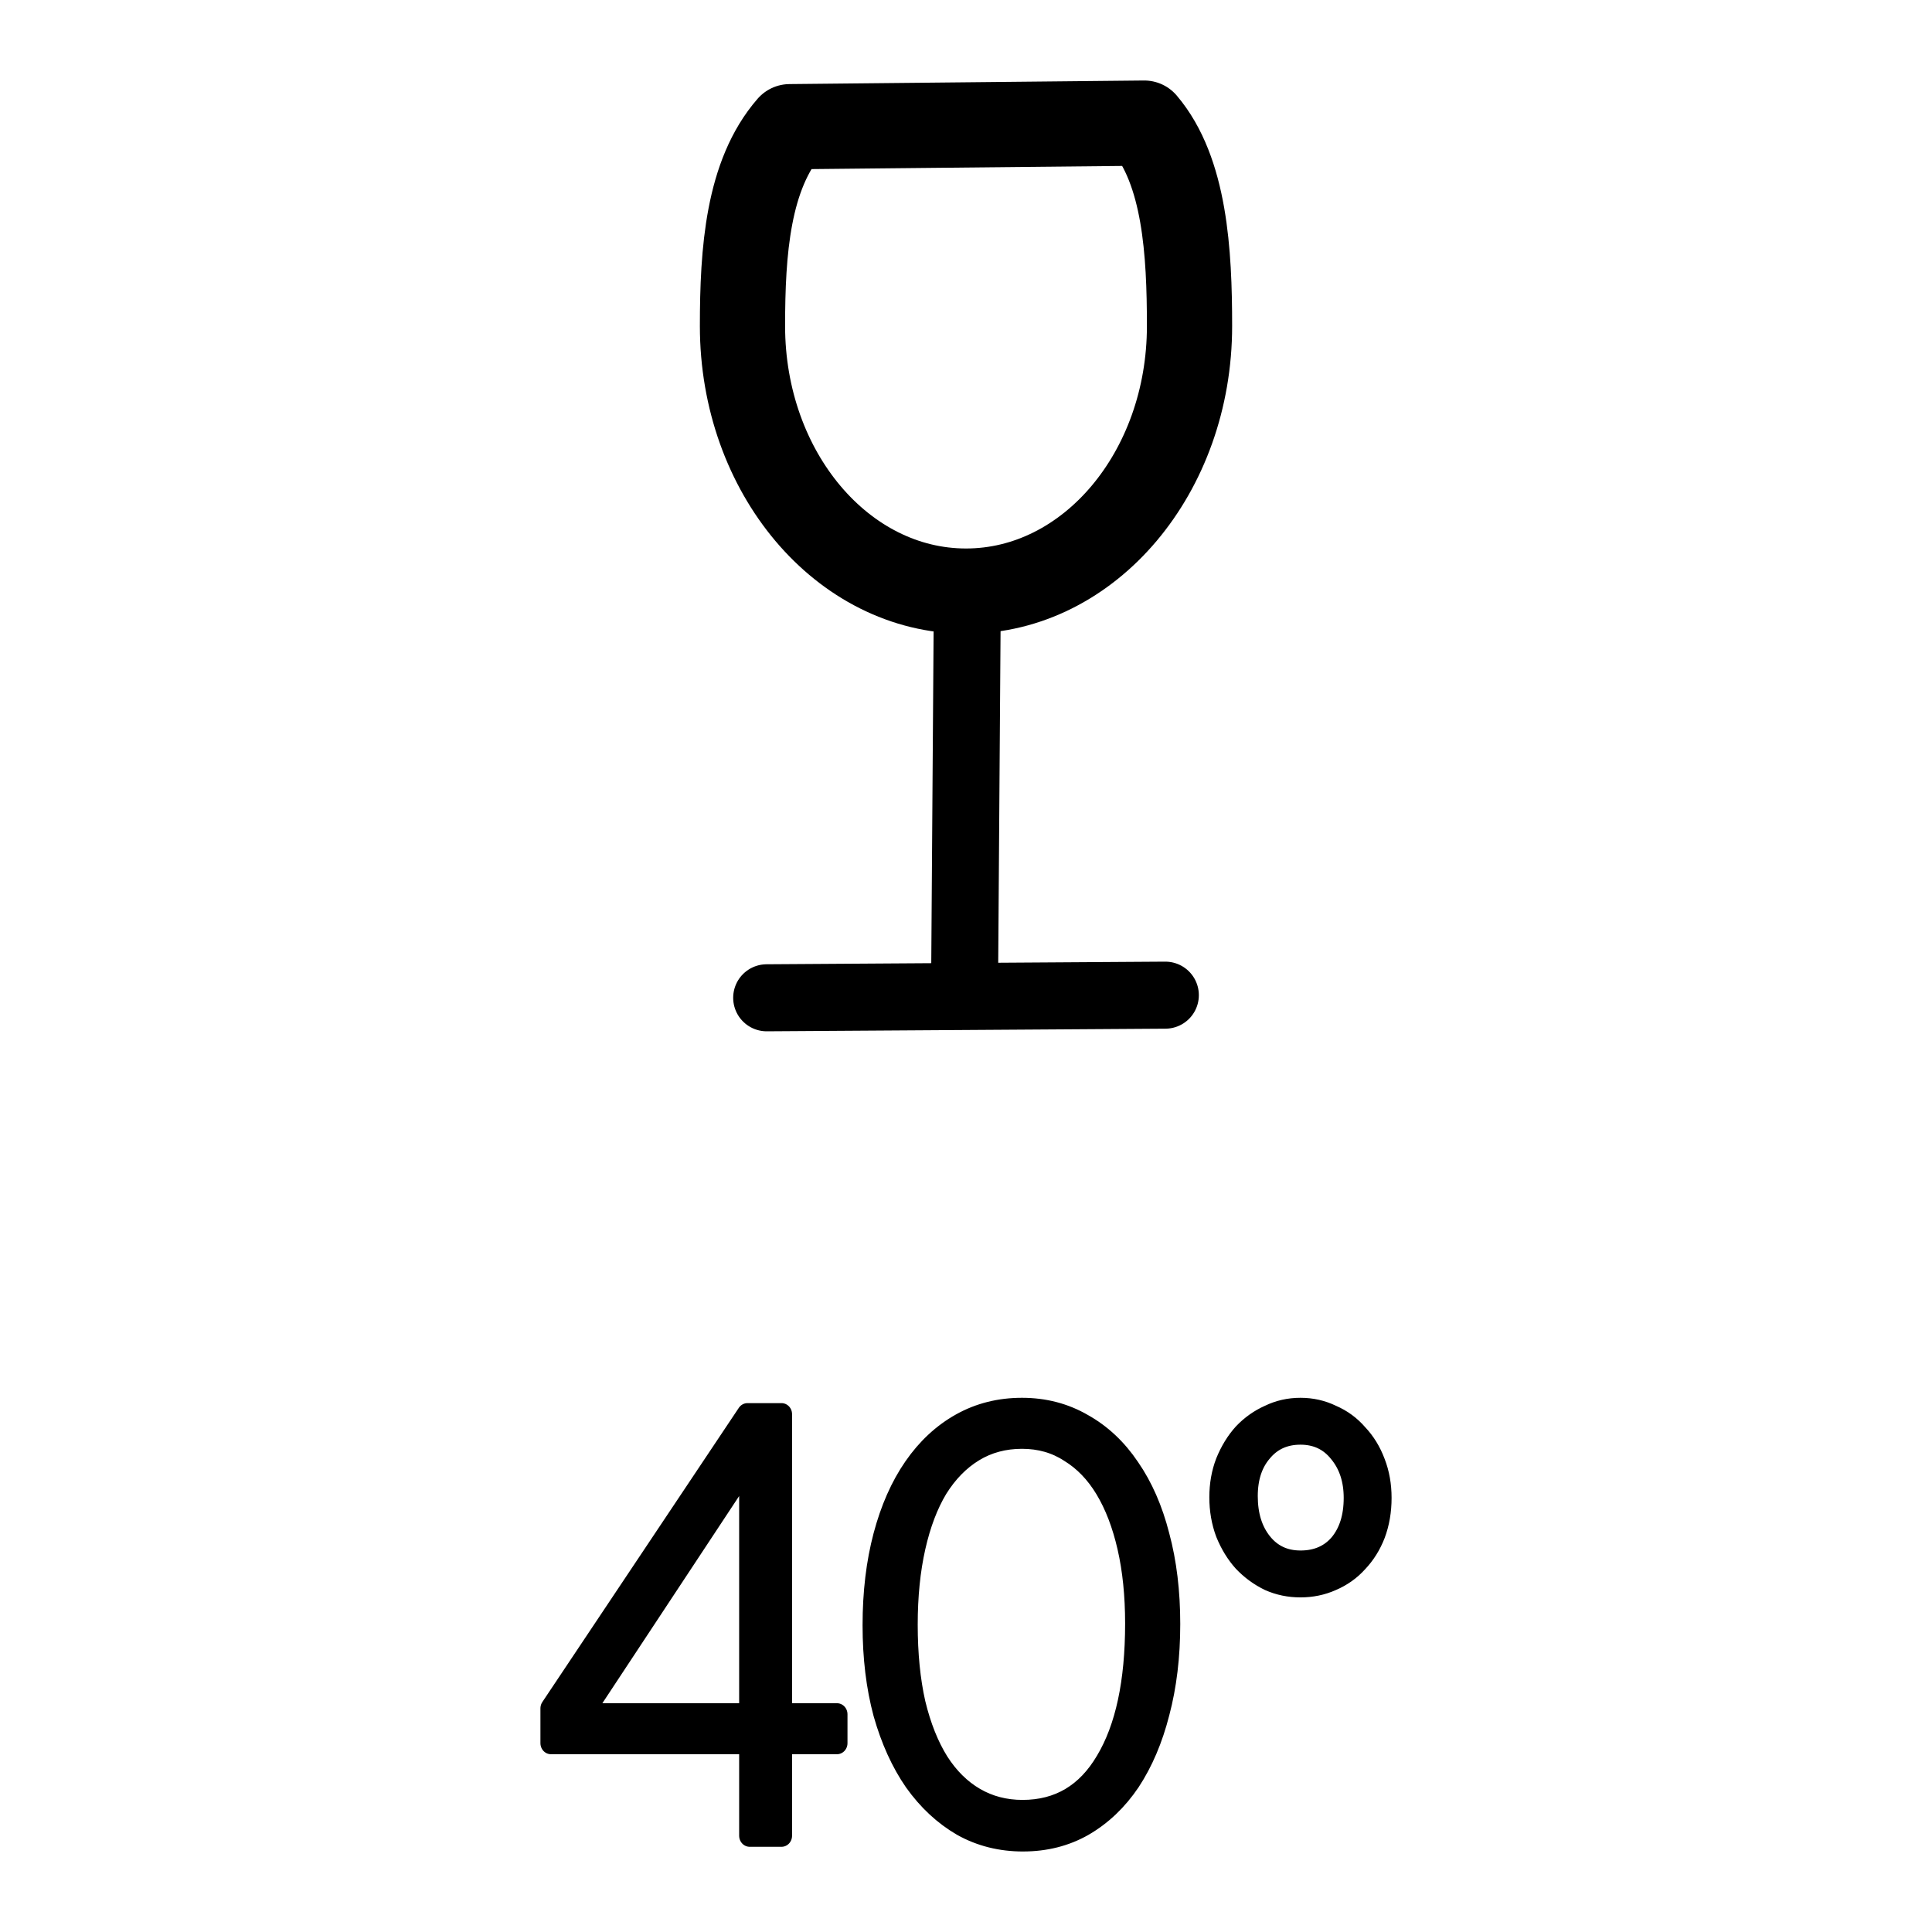
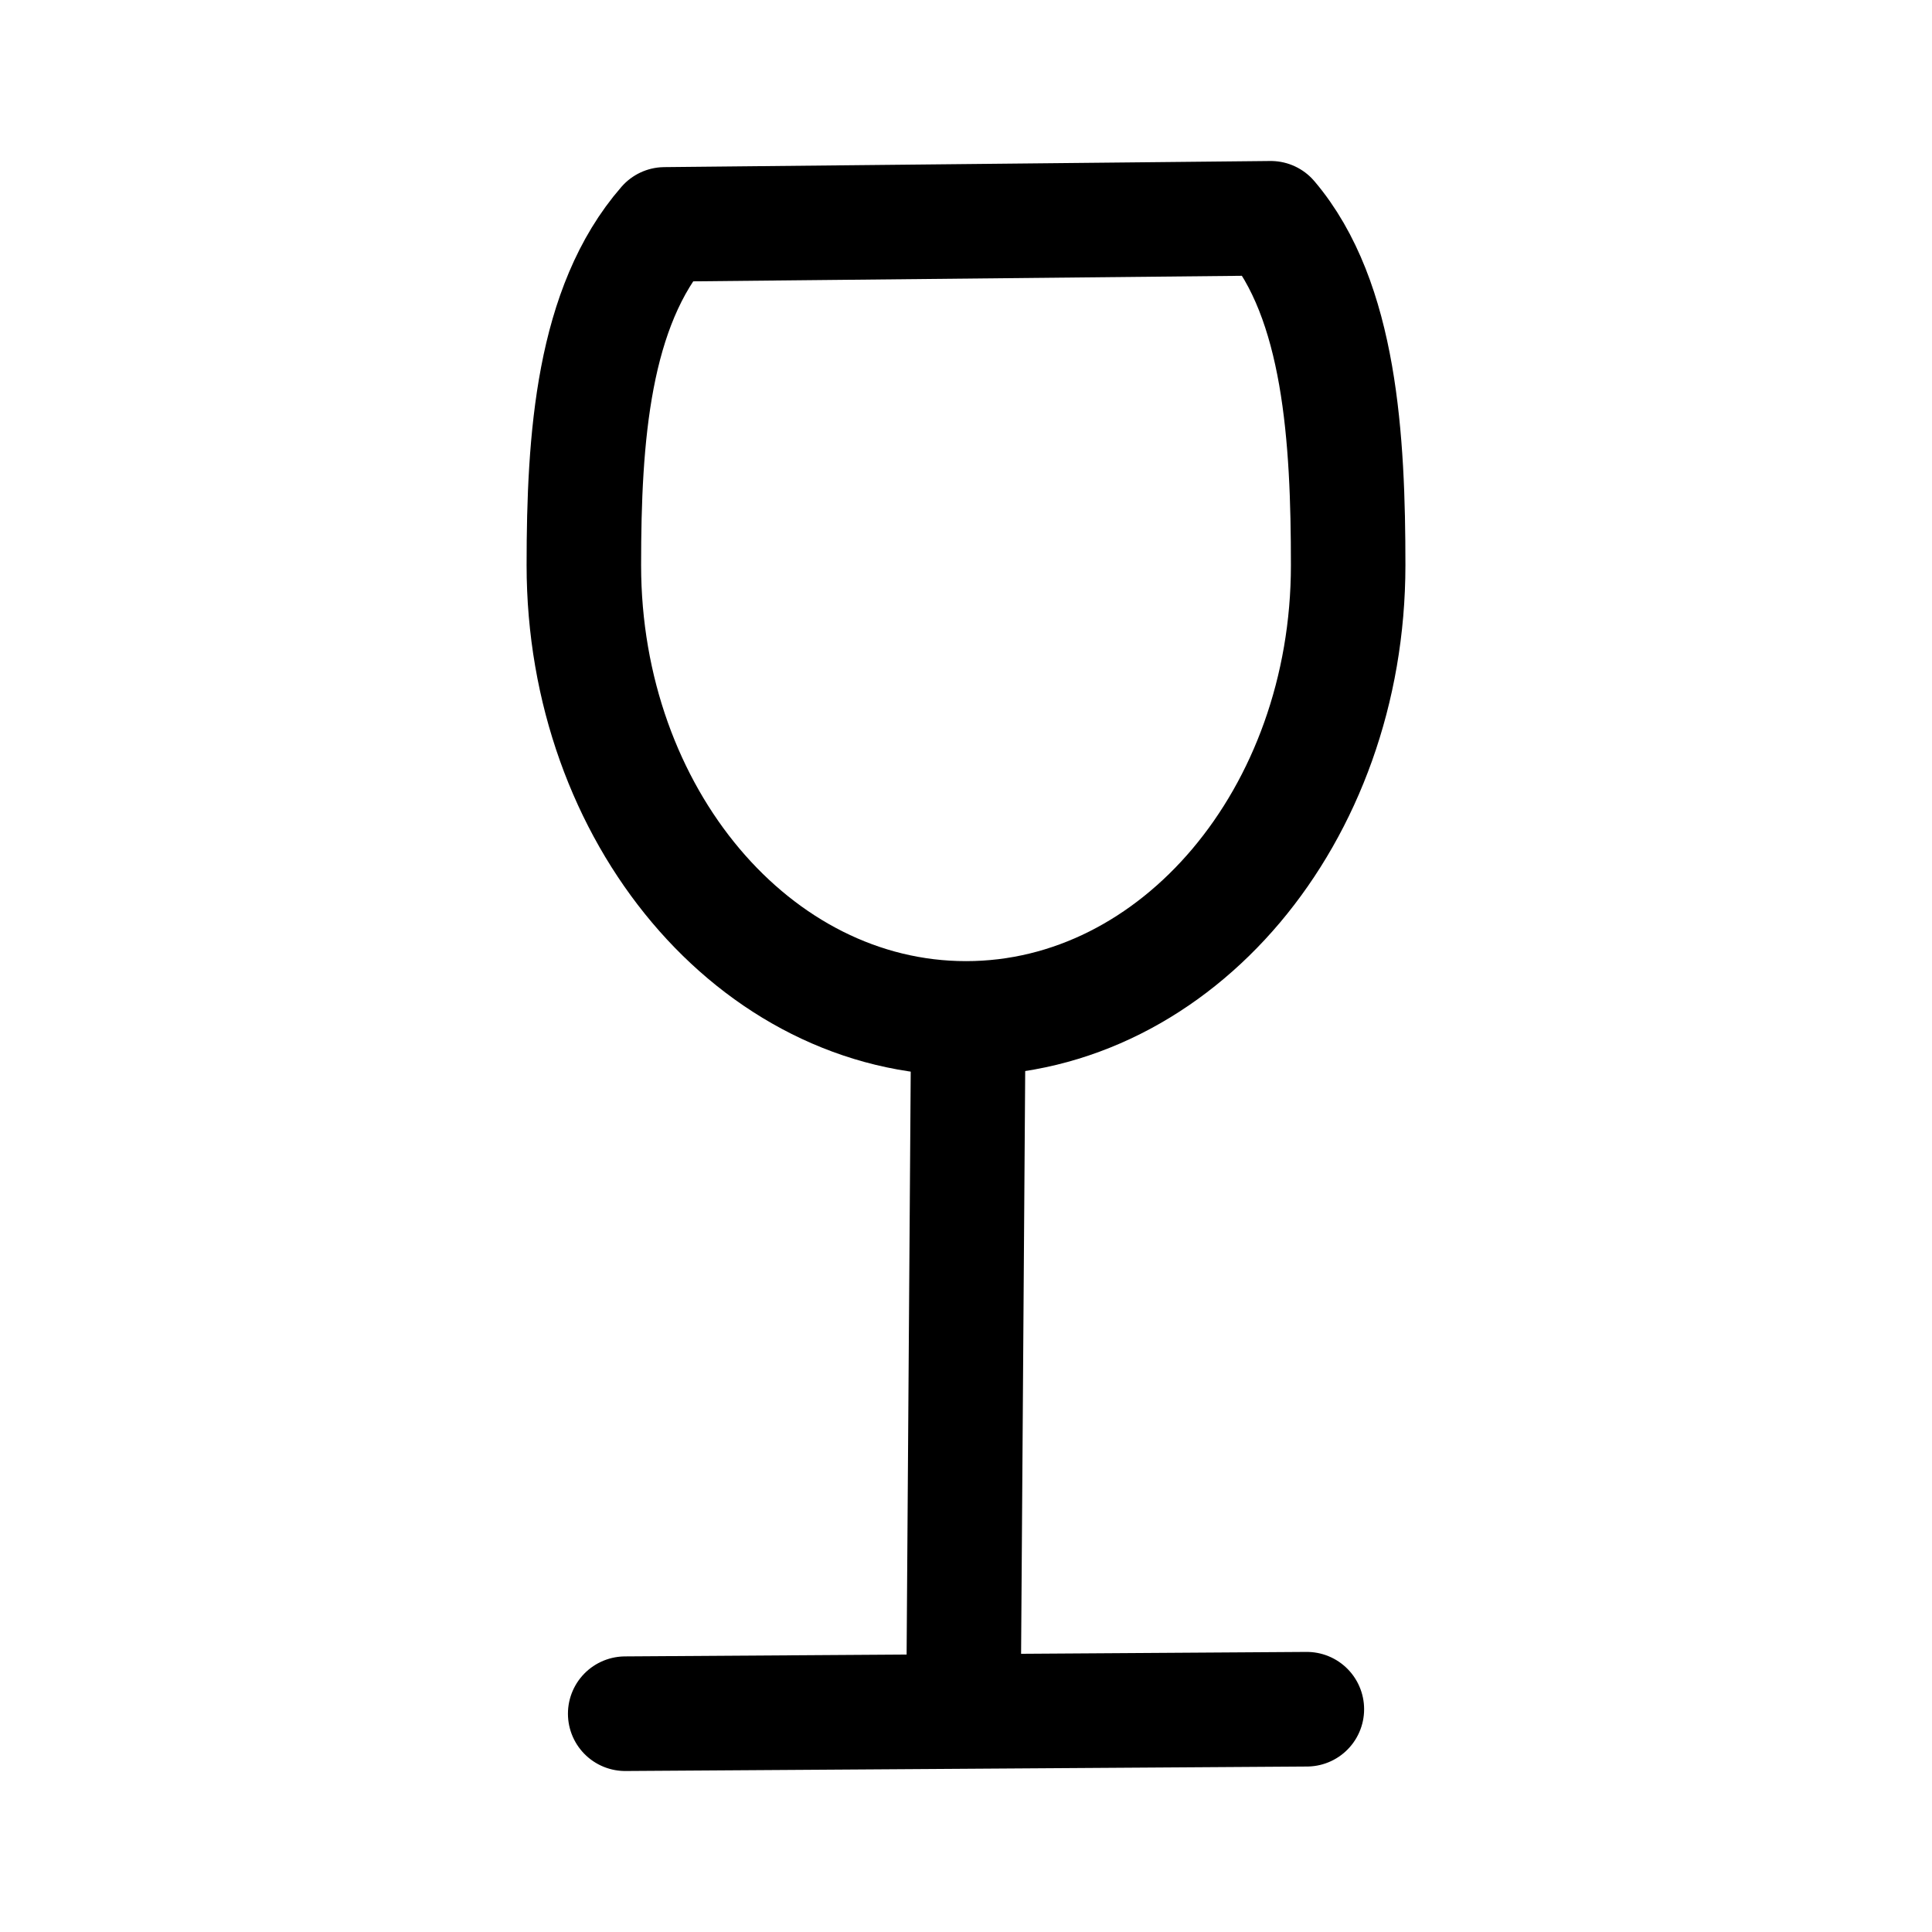
<svg xmlns="http://www.w3.org/2000/svg" version="1.1" id="svg1" width="24" height="24" viewBox="0 0 24 24" xml:space="preserve">
  <defs id="defs1" />
  <g id="g1" transform="matrix(0.1613563,0,0,0.1613563,1.954163,-6.685088)">
-     <path style="font-size:44.229px;line-height:0;font-family:Bosch;-inkscape-font-specification:Bosch;letter-spacing:-0.82px;stroke:#000000;stroke-width:1.659;stroke-linejoin:round" d="m 33.576,168.972 h 13.224 v -19.018 z m 13.224,2.167 H 31.099 v -2.609 l 15.524,-22.07 h 2.698 v 22.512 h 4.379 v 2.167 h -4.379 v 6.944 h -2.521 z m 21.56,5.086 q 4.29,0 6.59,-3.715 2.344,-3.715 2.344,-10.35 0,-3.184 -0.619,-5.75 -0.619,-2.565 -1.769,-4.379 -1.15,-1.813 -2.831,-2.786 -1.636,-1.017 -3.759,-1.017 -2.123,0 -3.804,0.973 -1.681,0.973 -2.875,2.786 -1.15,1.813 -1.769,4.423 -0.619,2.609 -0.619,5.838 0,3.317 0.619,5.927 0.663,2.609 1.858,4.423 1.194,1.769 2.875,2.698 1.681,0.929 3.759,0.929 z m 0.044,2.211 q -2.654,0 -4.821,-1.15 -2.167,-1.194 -3.759,-3.317 -1.548,-2.123 -2.433,-5.086 -0.84,-2.963 -0.84,-6.59 0,-3.671 0.84,-6.679 0.84,-3.008 2.388,-5.131 1.548,-2.123 3.715,-3.273 2.167,-1.15 4.821,-1.15 2.654,0 4.821,1.194 2.167,1.15 3.671,3.273 1.548,2.123 2.344,5.086 0.84,2.963 0.84,6.59 0,3.627 -0.84,6.634 -0.796,2.963 -2.3,5.131 -1.504,2.123 -3.671,3.317 -2.123,1.15 -4.777,1.15 z m 21.914,-20.92 q 1.946,0 3.096,-1.283 1.15,-1.327 1.15,-3.494 0,-2.079 -1.194,-3.45 -1.15,-1.371 -3.052,-1.371 -1.902,0 -3.052,1.327 -1.15,1.283 -1.15,3.361 0,2.167 1.15,3.538 1.15,1.371 3.052,1.371 z m 0,1.858 q -1.327,0 -2.477,-0.487 -1.15,-0.531 -2.035,-1.415 -0.84,-0.885 -1.371,-2.123 -0.487,-1.238 -0.487,-2.654 0,-1.415 0.487,-2.61 0.531,-1.238 1.371,-2.123 0.885,-0.885 2.035,-1.371 1.15,-0.531 2.477,-0.531 1.327,0 2.477,0.531 1.194,0.487 2.035,1.415 0.885,0.885 1.371,2.123 0.487,1.194 0.487,2.61 0,1.46 -0.487,2.698 -0.487,1.194 -1.371,2.079 -0.84,0.885 -2.035,1.371 -1.15,0.487 -2.477,0.487 z" id="text4" transform="scale(0.9744196,1.026252)" aria-label="40°" />
-     <g id="g2" style="display:inline;stroke:#000000;stroke-opacity:1" transform="matrix(1.474427,0,0,1.474427,-132.3167,-60.6406)">
-       <path id="path7" style="fill:none;stroke:#000000;stroke-width:4.45;stroke-linecap:round;stroke-linejoin:round;stroke-opacity:1" d="m 141.274,75.656 c 2.13,2.507 2.364,6.755 2.364,10.595 0,7.644 -5.225,13.841 -11.671,13.841 -6.446,0 -11.671,-6.197 -11.671,-13.841 0,-3.903 0.278,-7.892 2.469,-10.408 z" />
+     <g id="g2" style="display:inline;stroke:#000000;stroke-opacity:1" transform="matrix(2.520883,0,0,2.520883,-270.414,-132.487)">
+       <path id="path7" style="fill:none;stroke:#000000;stroke-width:3.497;stroke-linecap:round;stroke-linejoin:round;stroke-dasharray:none;stroke-opacity:1" d="m 141.274,75.656 c 2.13,2.507 2.364,6.755 2.364,10.595 0,7.644 -5.225,13.841 -11.671,13.841 -6.446,0 -11.671,-6.197 -11.671,-13.841 0,-3.903 0.278,-7.892 2.469,-10.408 z" />
      <path style="fill:none;stroke:#000000;stroke-width:3.496;stroke-linecap:round;stroke-linejoin:round;stroke-opacity:1" d="m 132.037,100.236 -0.141,19.997" id="path8" />
      <path style="fill:none;stroke:#000000;stroke-width:3.5;stroke-linecap:round;stroke-linejoin:round;stroke-opacity:1" d="m 121.56,121.327 20.815,-0.137" id="path9" />
    </g>
  </g>
</svg>
